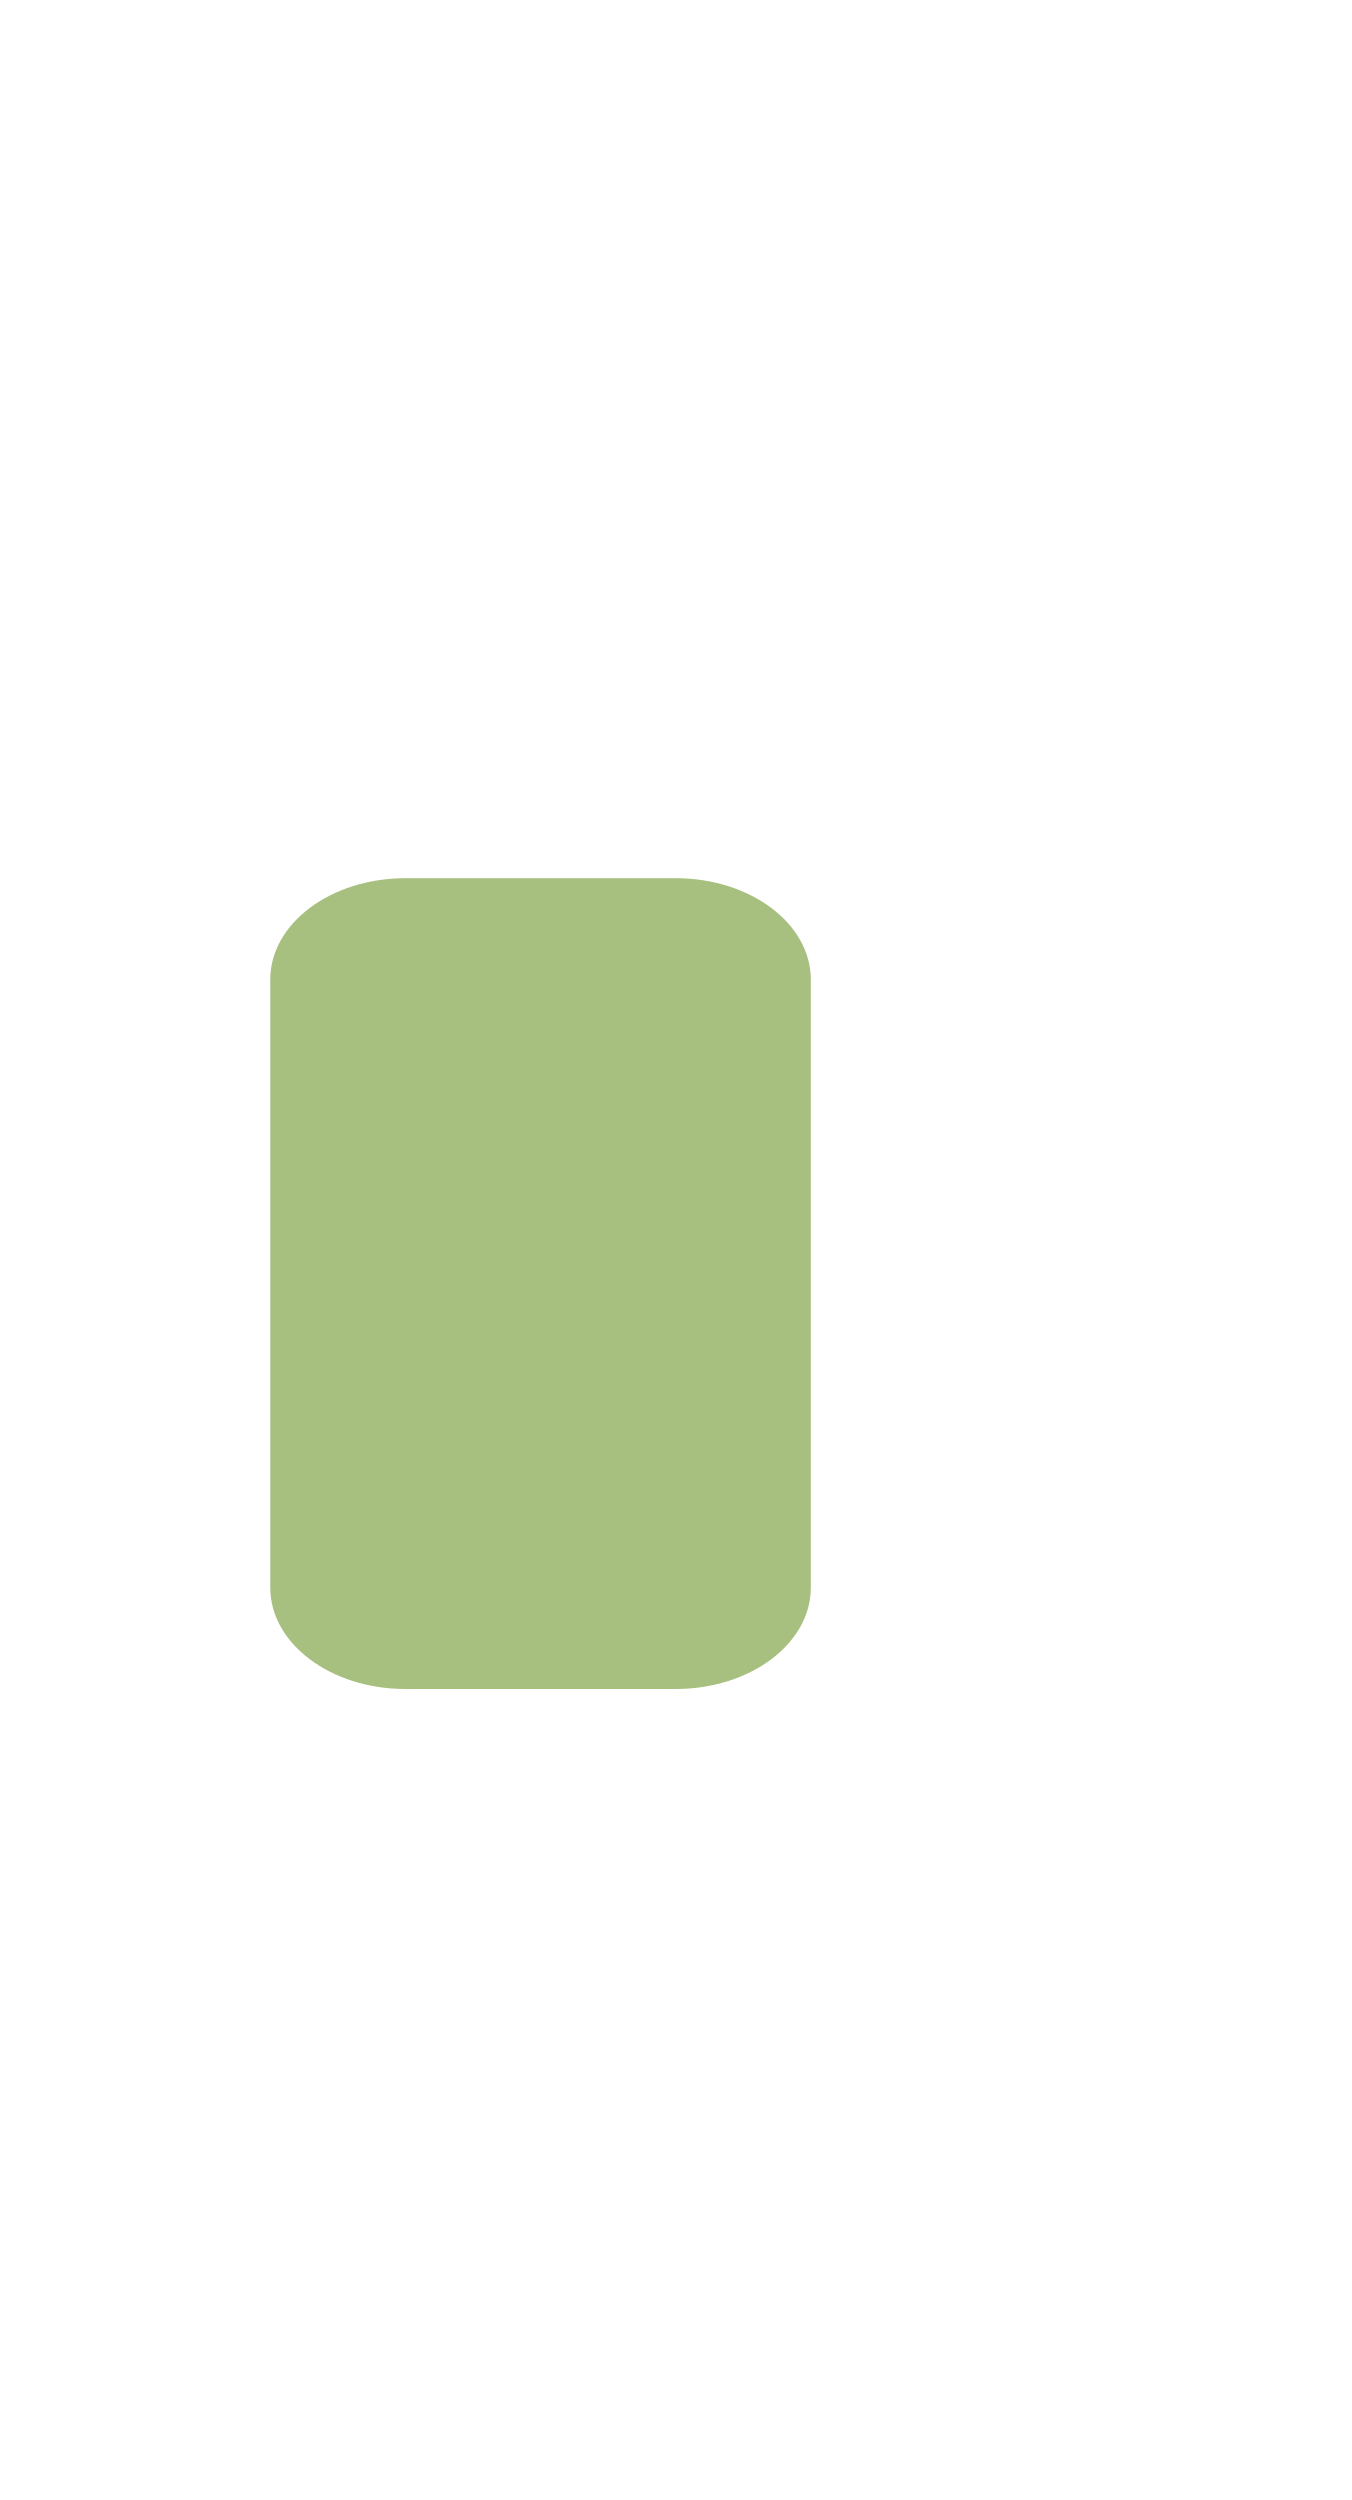
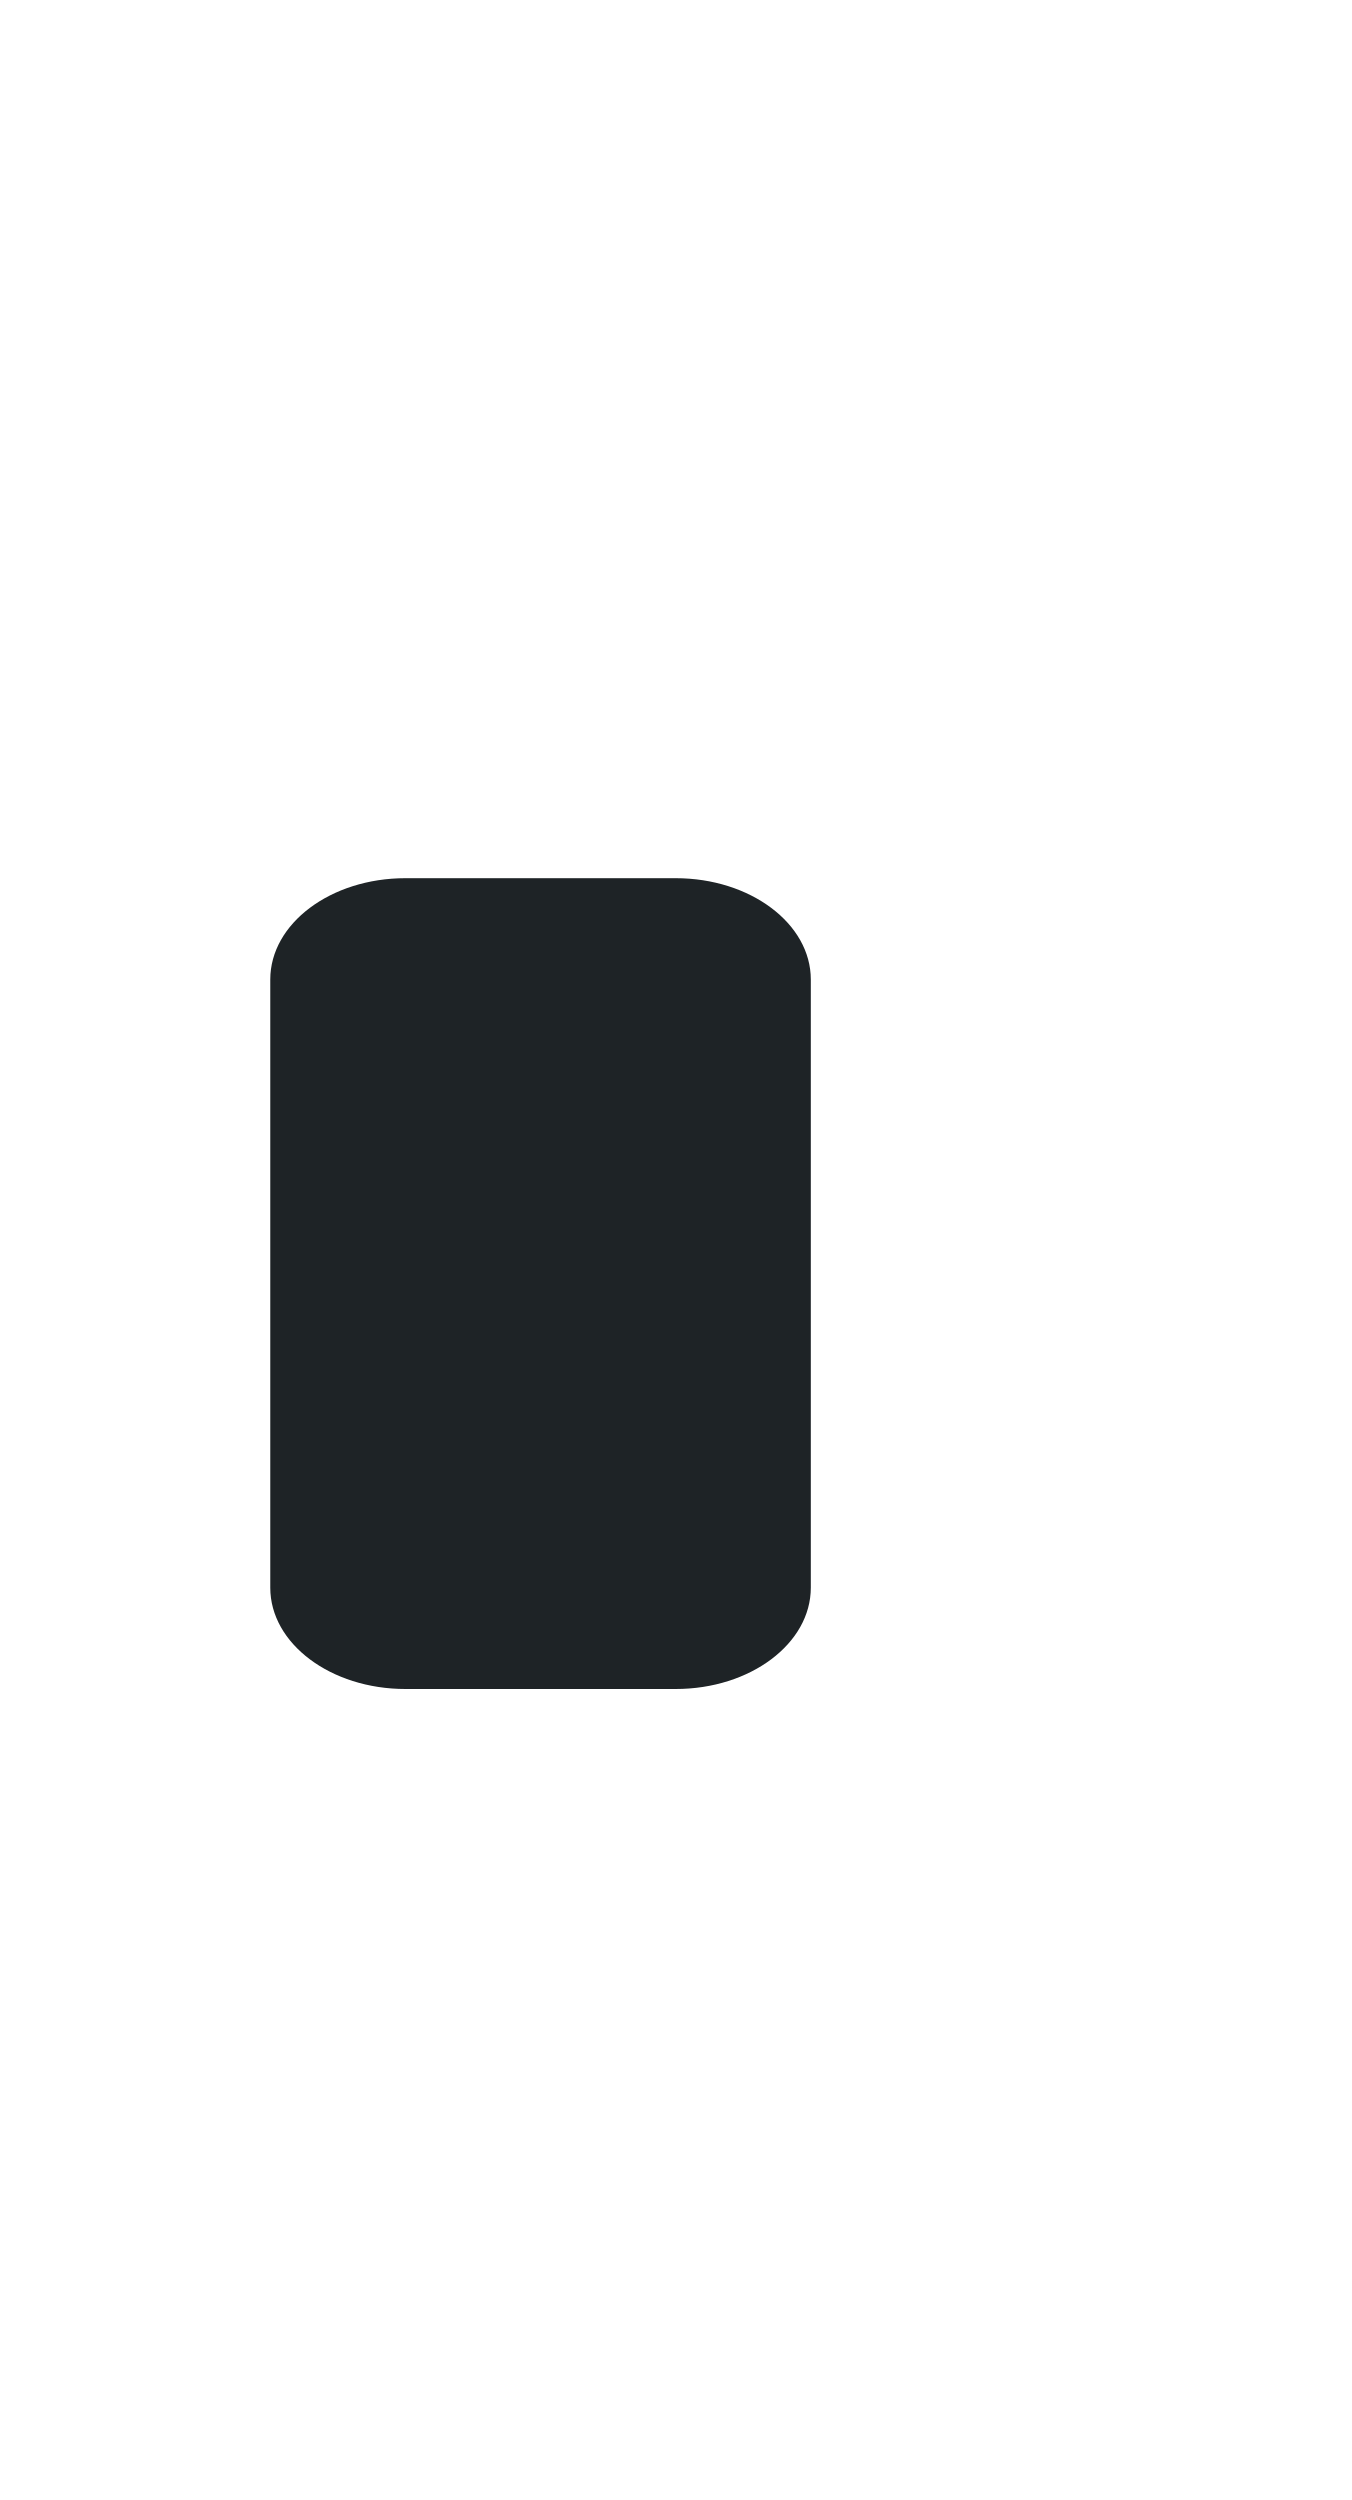
<svg xmlns="http://www.w3.org/2000/svg" width="20" height="37">
  <defs>
    <clipPath>
-       <rect y="1015.36" x="20" height="37" width="20" opacity="0.12" fill="#2e383c" color="#d3c6aa" />
+       <rect y="1015.36" x="20" height="37" width="20" opacity="0.12" fill="#a7c080" color="#d3c6aa" />
    </clipPath>
    <clipPath>
-       <rect y="1033.36" x="20" height="19" width="10" opacity="0.12" fill="#2e383c" color="#d3c6aa" />
+       <rect y="1033.36" x="20" height="19" width="10" opacity="0.12" fill="#a7c080" color="#d3c6aa" />
    </clipPath>
  </defs>
  <g transform="translate(0,-1015.362)">
    <g transform="matrix(2,0,0,1.499997,0,-530.6777)">
-       <rect rx="1" y="1039.36" x="2" height="8" width="4" fill="#a7c080" />
+       <rect rx="1" y="1039.36" x="2" height="8" width="4" fill="#1e2326" />
    </g>
  </g>
</svg>
